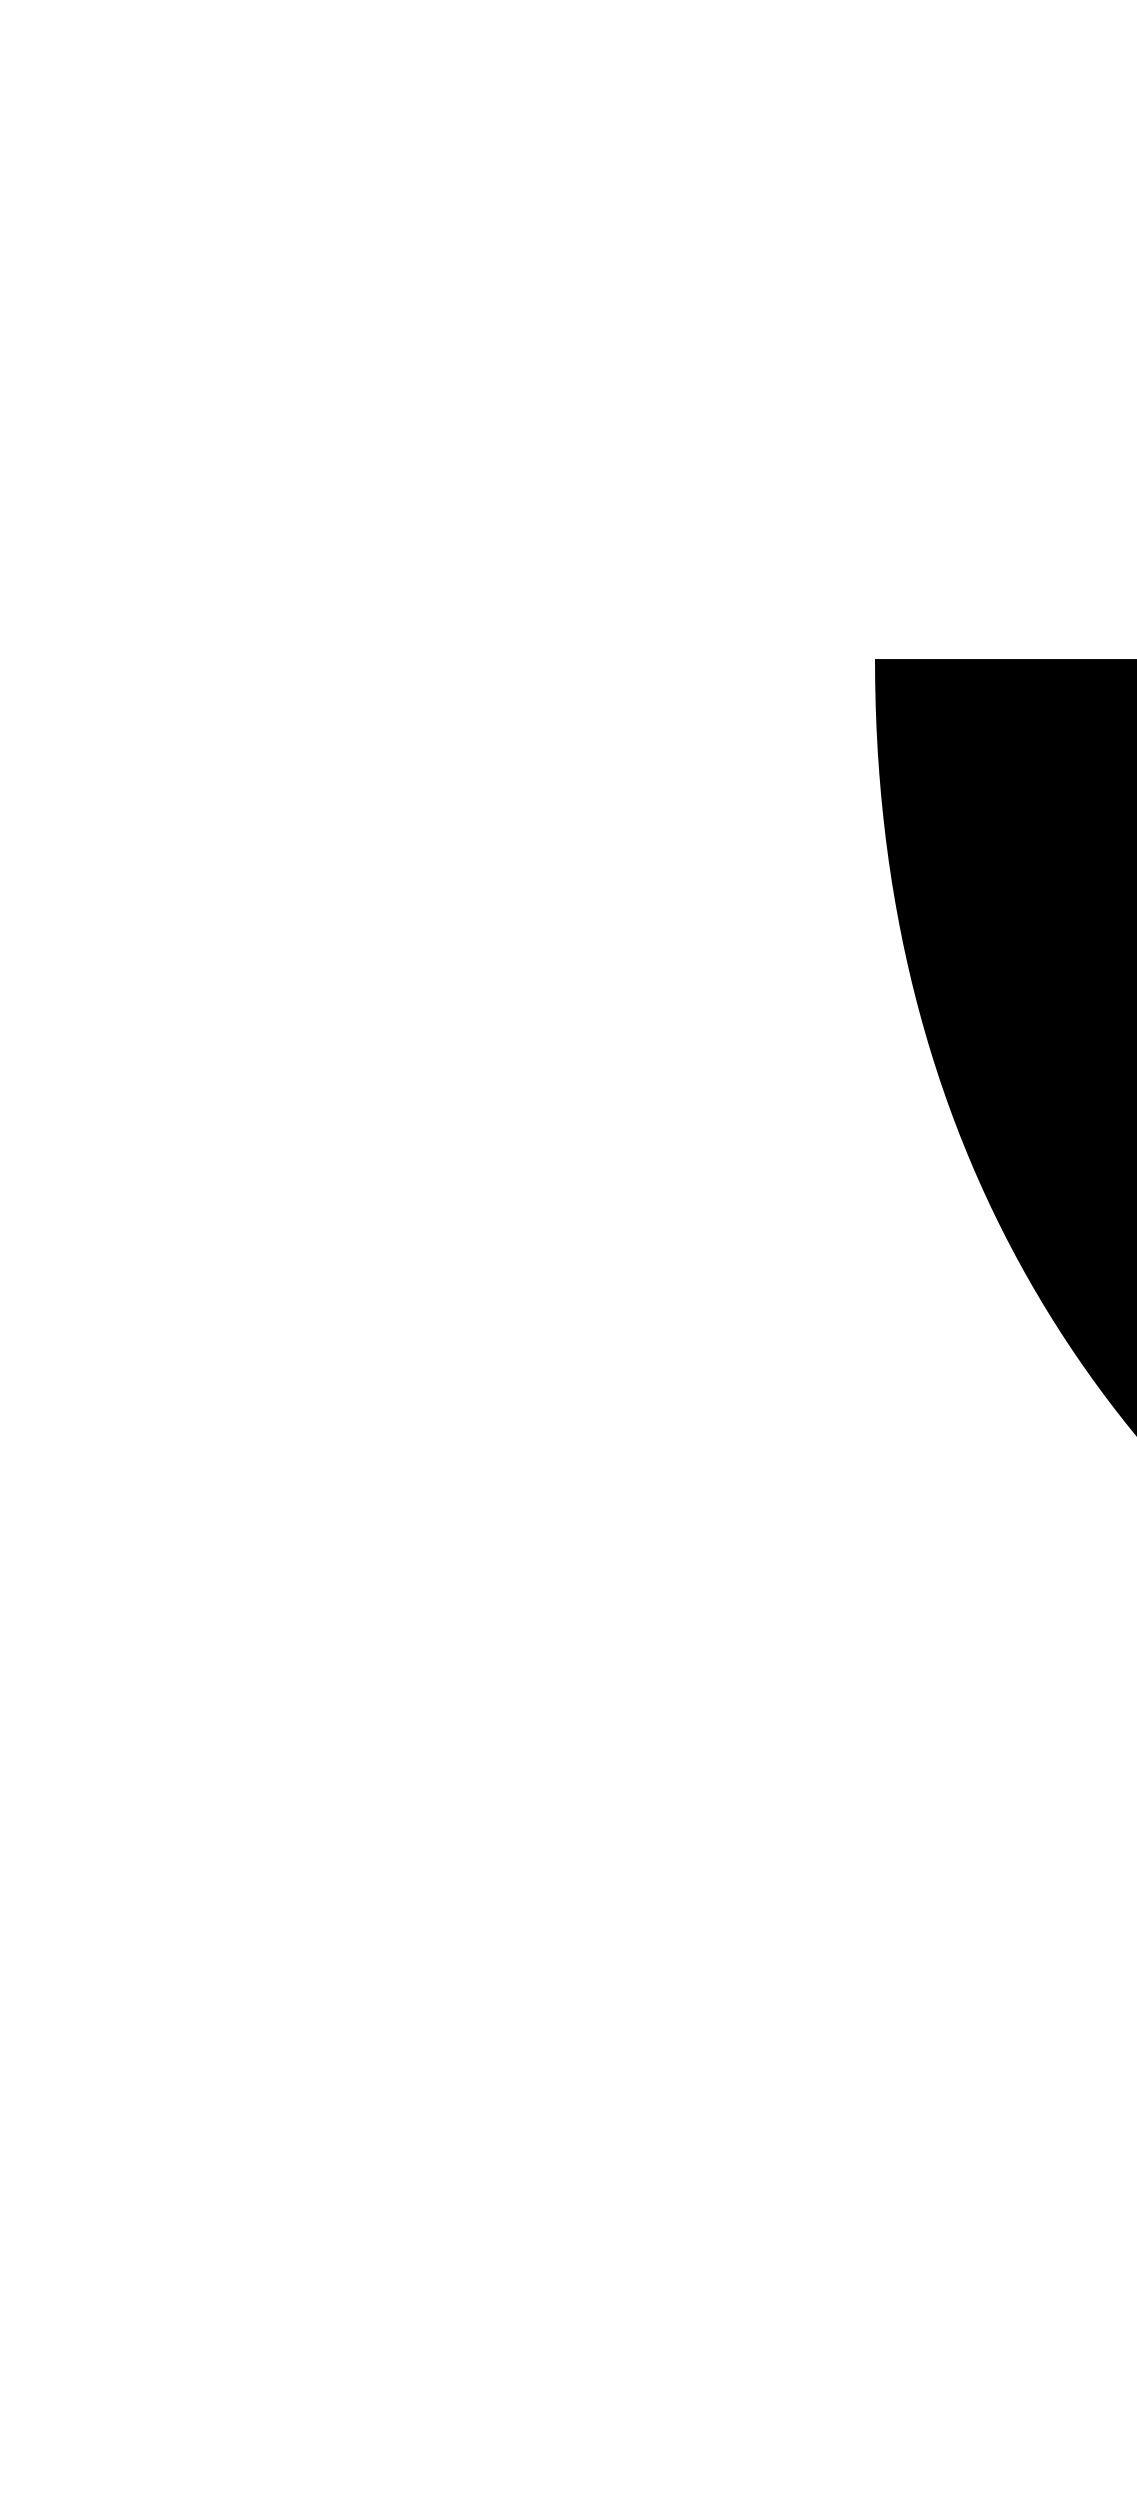
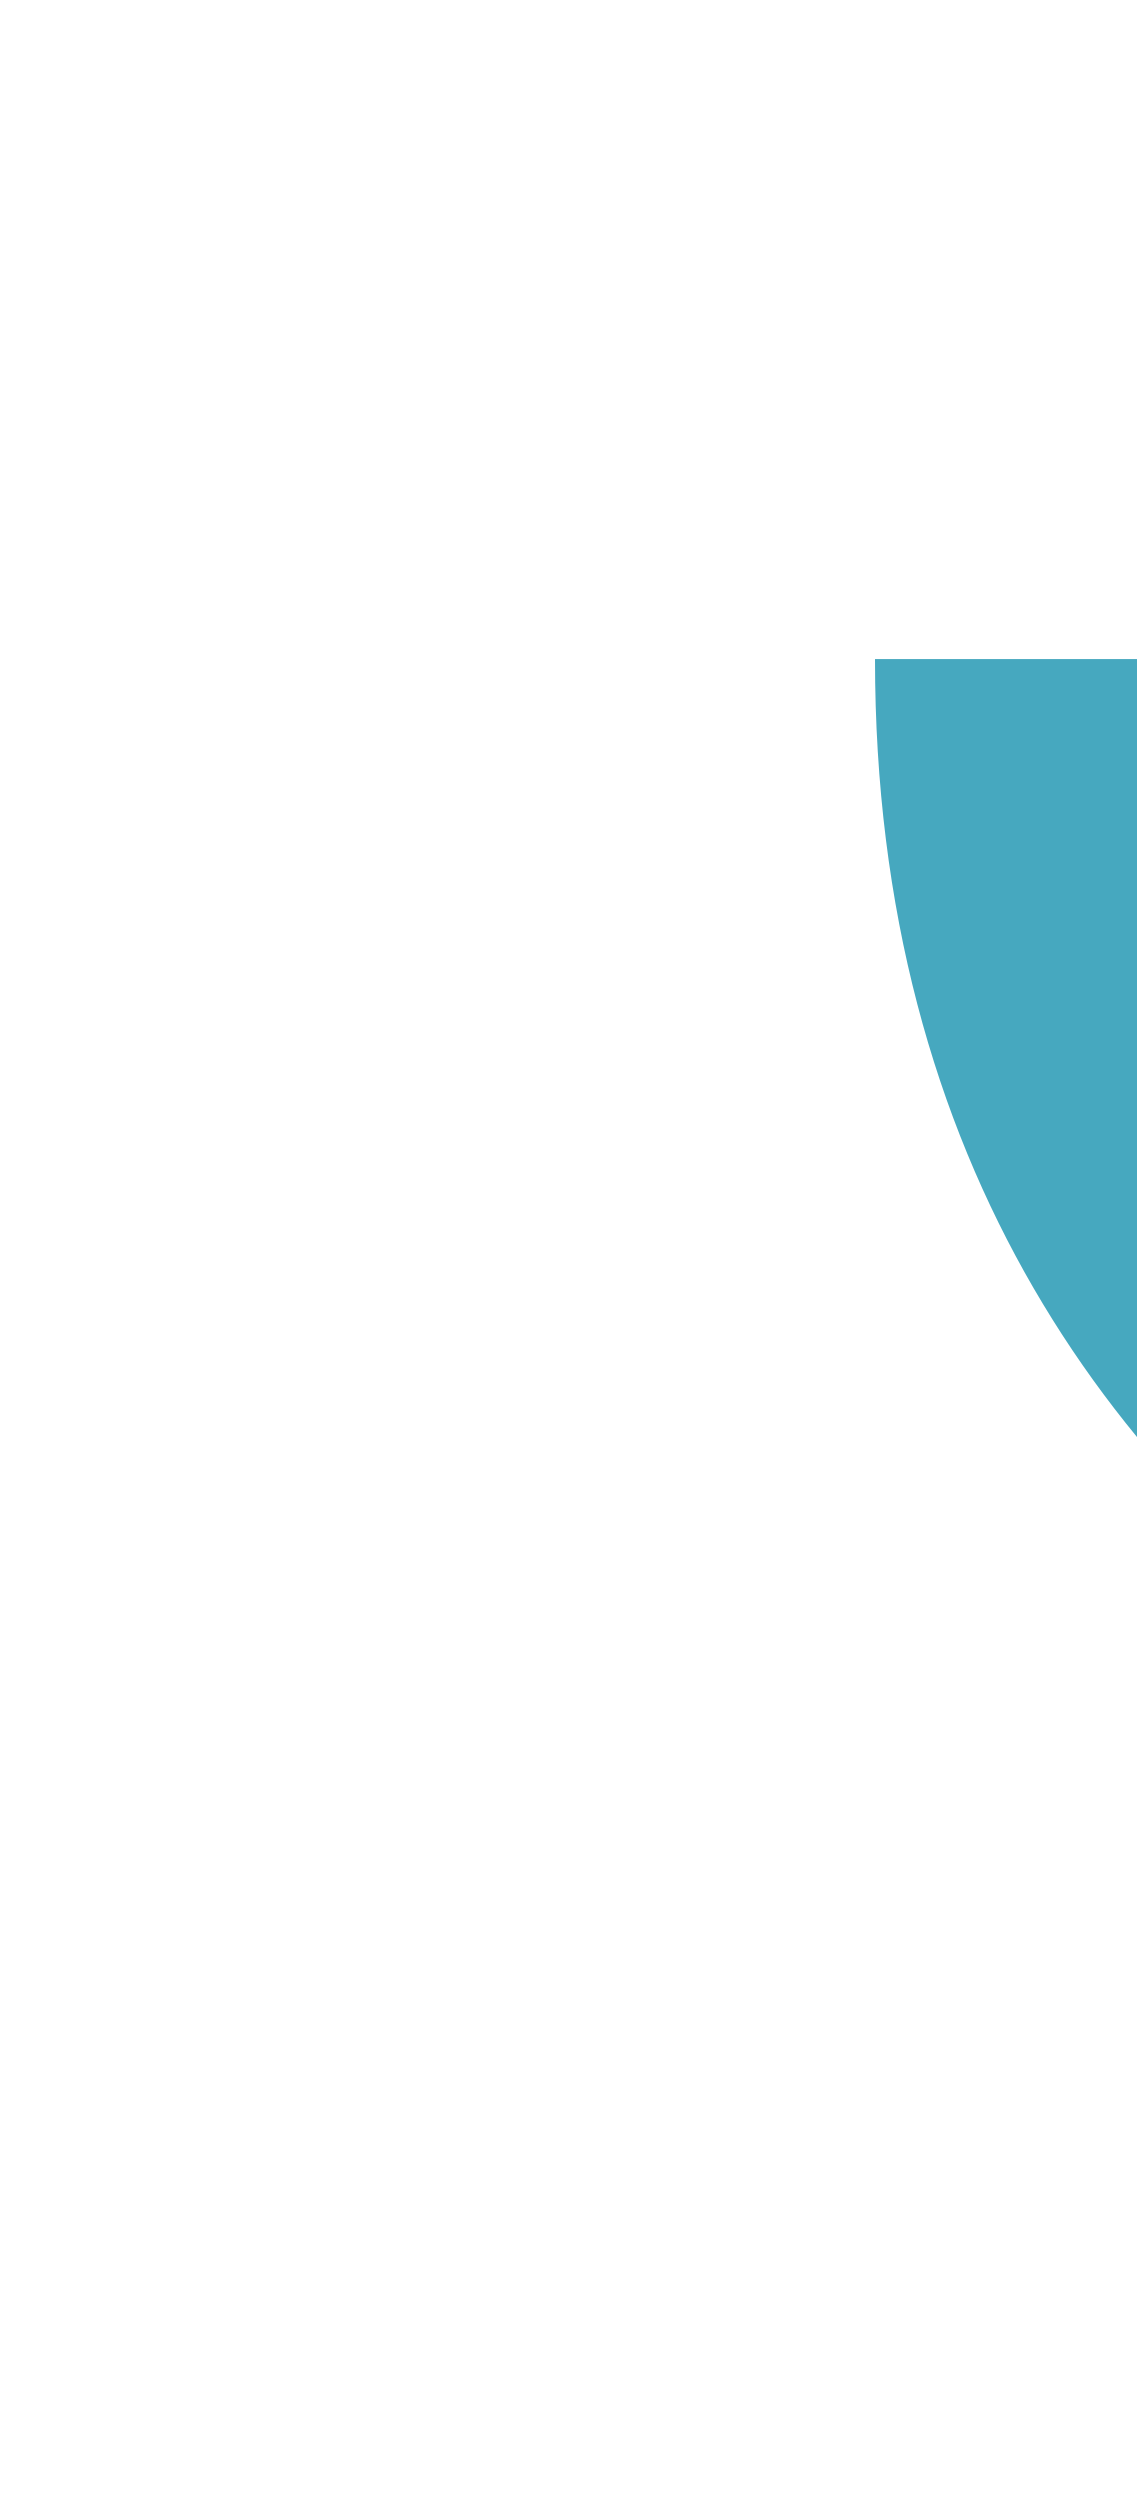
- <svg width="100" height="220">
+ <svg xmlns="http://www.w3.org/2000/svg" width="100" height="220">
  <g id="Arrow4">
-     <path d="M 209.66 104.158 278 153.828 209.66 204 V 173.395 C 161.526 173.202 77 146.553 77 58 h 67.335 c 0 40.639 27.206 75.952 65.325 75.76 z" />
+     <path d="M 209.66 104.158 278 153.828 209.66 204 V 173.395 C 161.526 173.202 77 146.553 77 58 h 67.335 c 0 40.639 27.206 75.952 65.325 75.76 z" fill="#46a8bf" />
  </g>
</svg>
